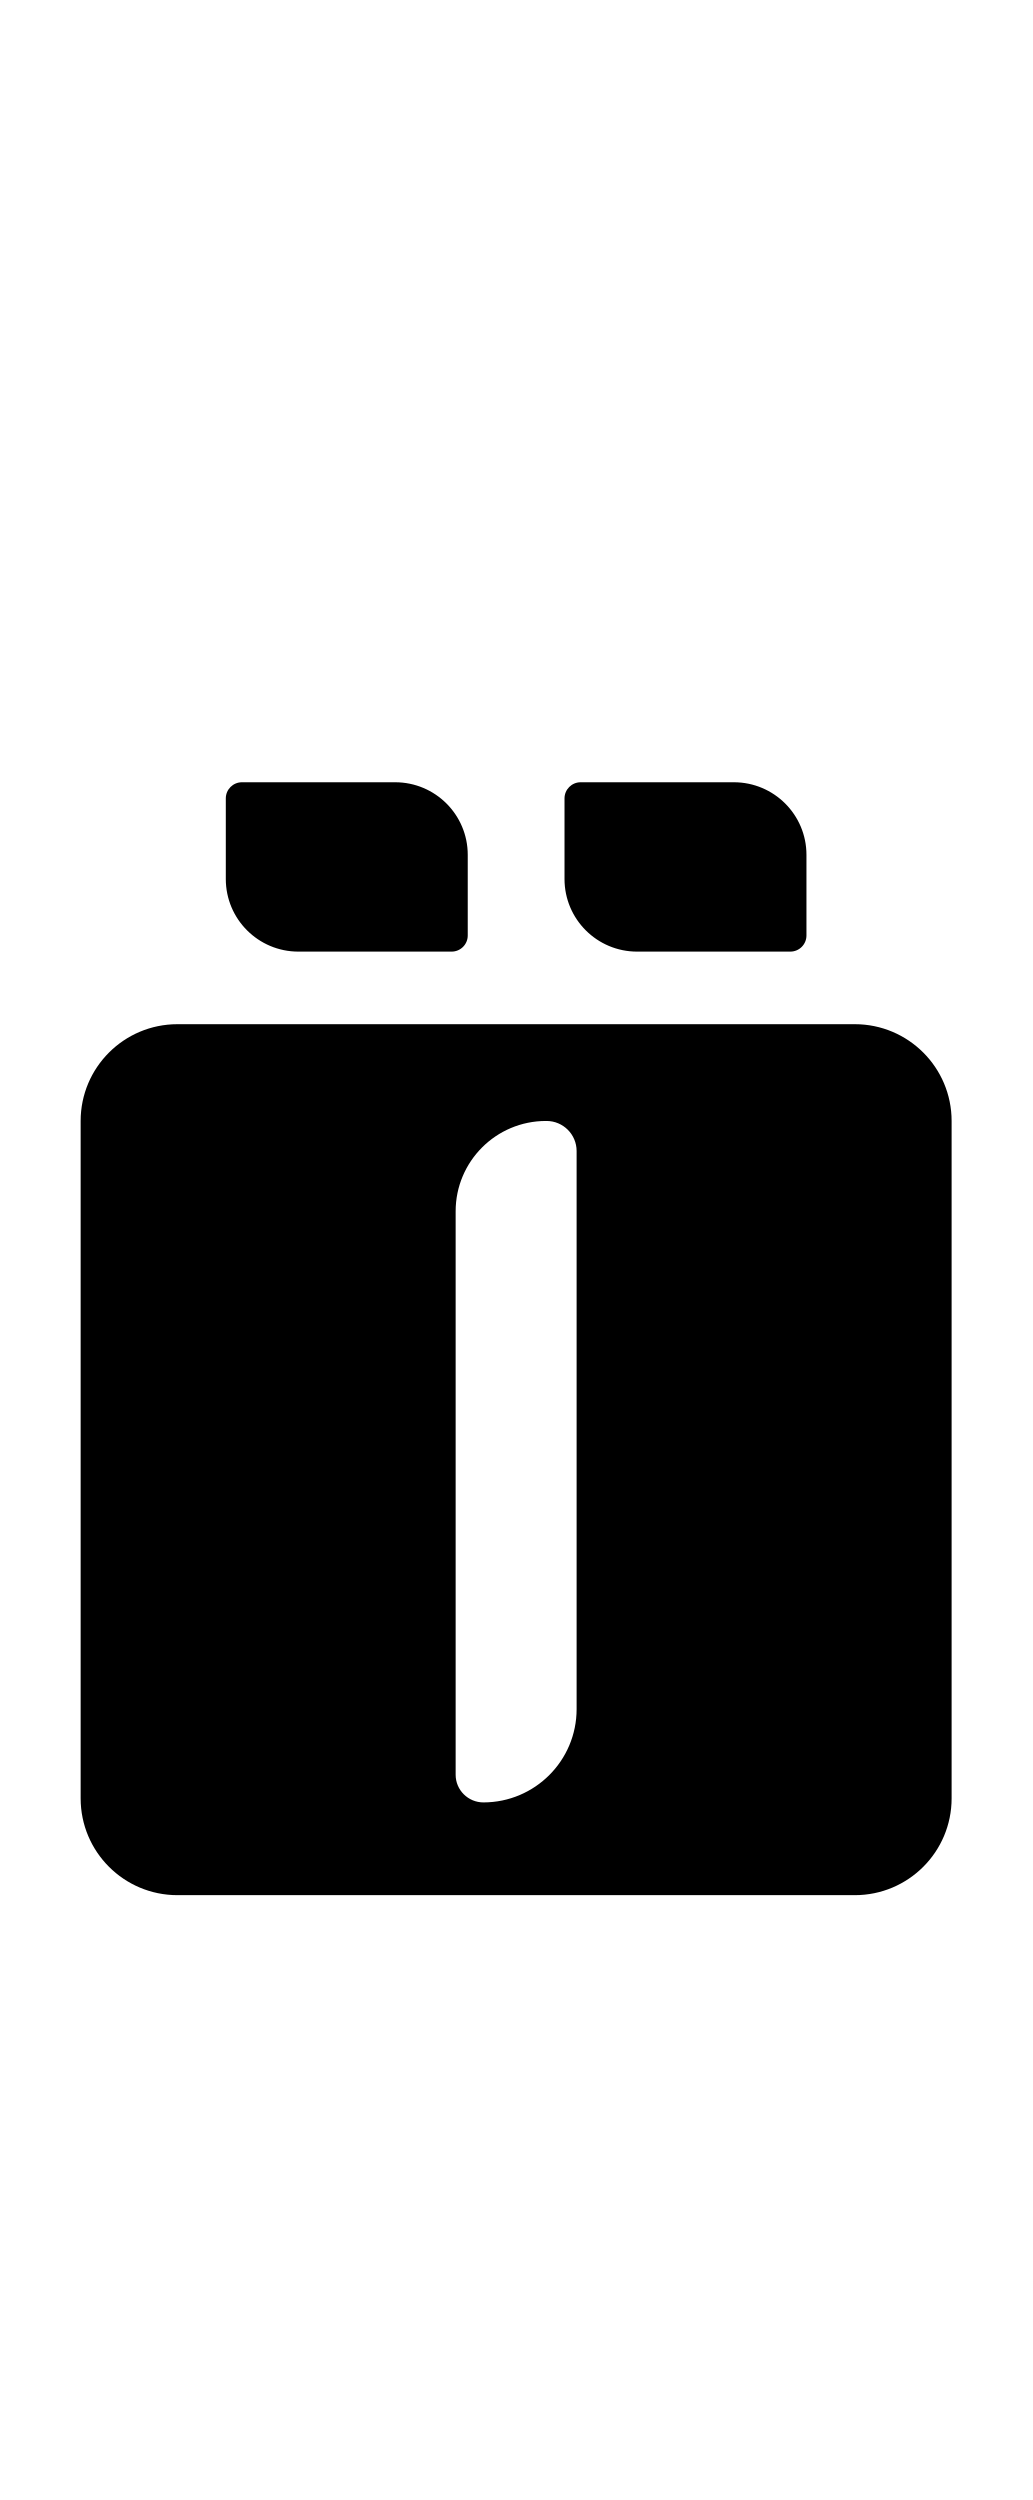
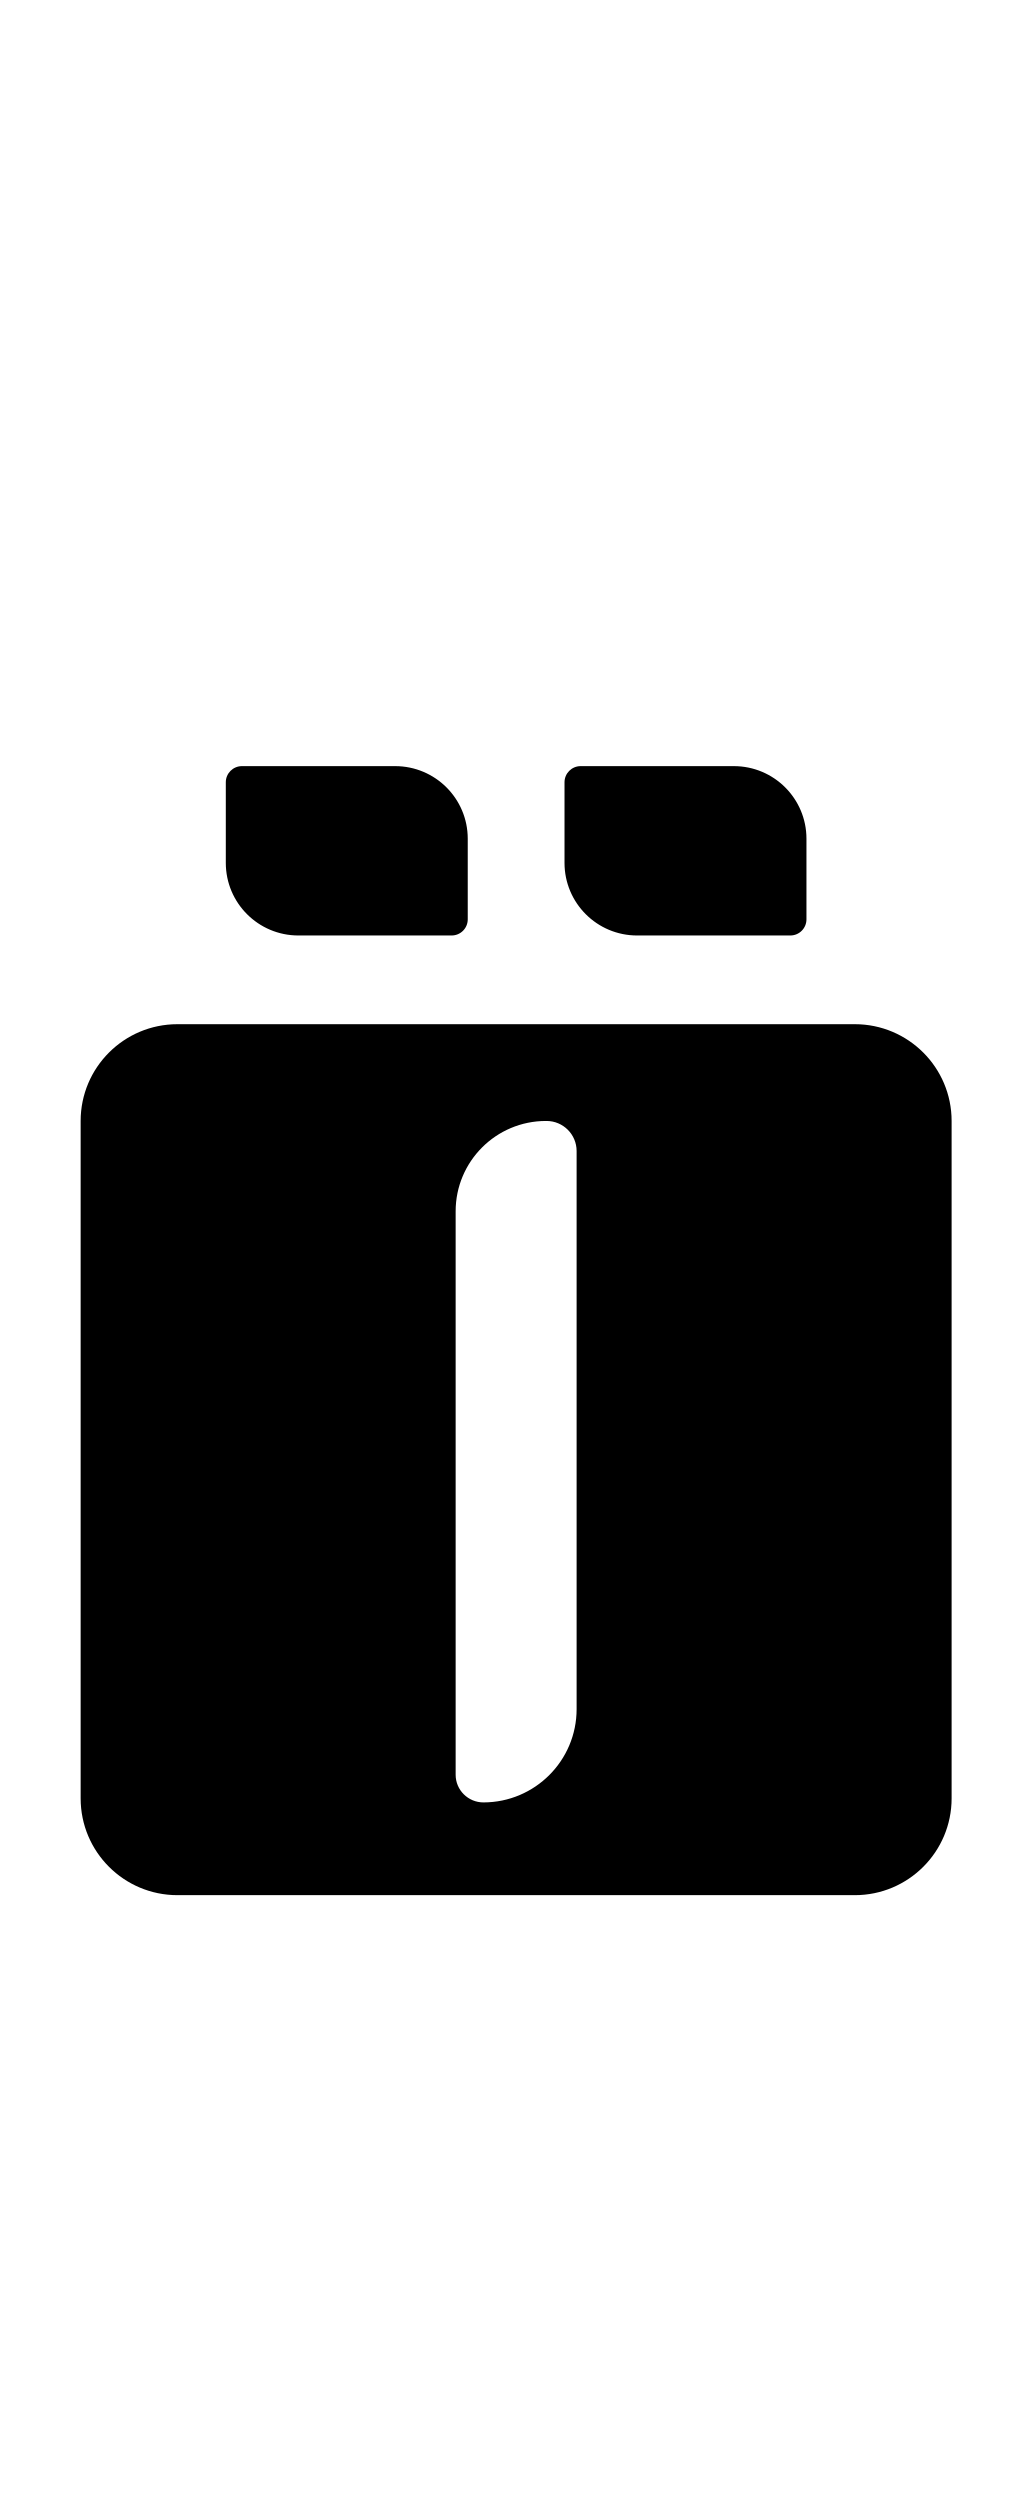
<svg xmlns="http://www.w3.org/2000/svg" width="256" height="620" viewBox="0 0 256 620">
-   <path id="odieresis" d="M 113.00 440.14 L 113.00 300.40 C 113.00 288.03 123.03 278.00 135.40 278.00 L 135.55 278.00 C 139.66 278.00 143.00 281.34 143.00 285.45 L 143.00 423.86 C 143.00 436.62 132.67 446.97 119.91 447.00 C 116.11 447.01 113.00 443.94 113.00 440.14 Z M 20.00 278.00 L 20.00 446.00 C 20.00 459.25 30.75 470.00 44.00 470.00 L 212.00 470.00 C 225.25 470.00 236.00 459.25 236.00 446.00 L 236.00 278.00 C 236.00 264.75 225.25 254.00 212.00 254.00 L 44.00 254.00 C 30.75 254.00 20.00 264.75 20.00 278.00 Z M 116.00 232.00 L 116.00 212.00 C 116.00 202.06 107.94 194.00 98.00 194.00 L 60.00 194.00 C 57.79 194.00 56.00 195.79 56.00 198.00 L 56.00 218.00 C 56.00 227.94 64.06 236.00 74.00 236.00 L 112.00 236.00 C 114.21 236.00 116.00 234.21 116.00 232.00 Z M 200.00 232.00 L 200.00 212.00 C 200.00 202.06 191.94 194.00 182.00 194.00 L 144.00 194.00 C 141.79 194.00 140.00 195.79 140.00 198.00 L 140.00 218.00 C 140.00 227.94 148.06 236.00 158.00 236.00 L 196.00 236.00 C 198.21 236.00 200.00 234.21 200.00 232.00 Z" fill="#000000" fill-rule="nonzero" />
+   <path id="odieresis" d="M 113.00 440.14 L 113.00 300.40 C 113.00 288.03 123.03 278.00 135.40 278.00 L 135.55 278.00 C 139.66 278.00 143.00 281.34 143.00 285.45 L 143.00 423.86 C 143.00 436.62 132.67 446.97 119.91 447.00 C 116.11 447.01 113.00 443.94 113.00 440.14 Z M 20.00 278.00 L 20.00 446.00 C 20.00 459.25 30.75 470.00 44.00 470.00 L 212.00 470.00 C 225.25 470.00 236.00 459.25 236.00 446.00 L 236.00 278.00 C 236.00 264.75 225.25 254.00 212.00 254.00 L 44.00 254.00 C 30.75 254.00 20.00 264.75 20.00 278.00 Z M 116.00 228.00 L 116.00 208.00 C 116.00 198.06 107.94 190.00 98.00 190.00 L 60.00 190.00 C 57.79 190.00 56.00 191.79 56.00 194.00 L 56.00 214.00 C 56.00 223.94 64.06 232.00 74.00 232.00 L 112.00 232.00 C 114.21 232.00 116.00 230.21 116.00 228.00 Z M 200.00 228.00 L 200.00 208.00 C 200.00 198.06 191.94 190.00 182.00 190.00 L 144.00 190.00 C 141.79 190.00 140.00 191.79 140.00 194.00 L 140.00 214.00 C 140.00 223.94 148.06 232.00 158.00 232.00 L 196.00 232.00 C 198.21 232.00 200.00 230.21 200.00 228.00 Z" fill="#000000" fill-rule="nonzero" />
</svg>
